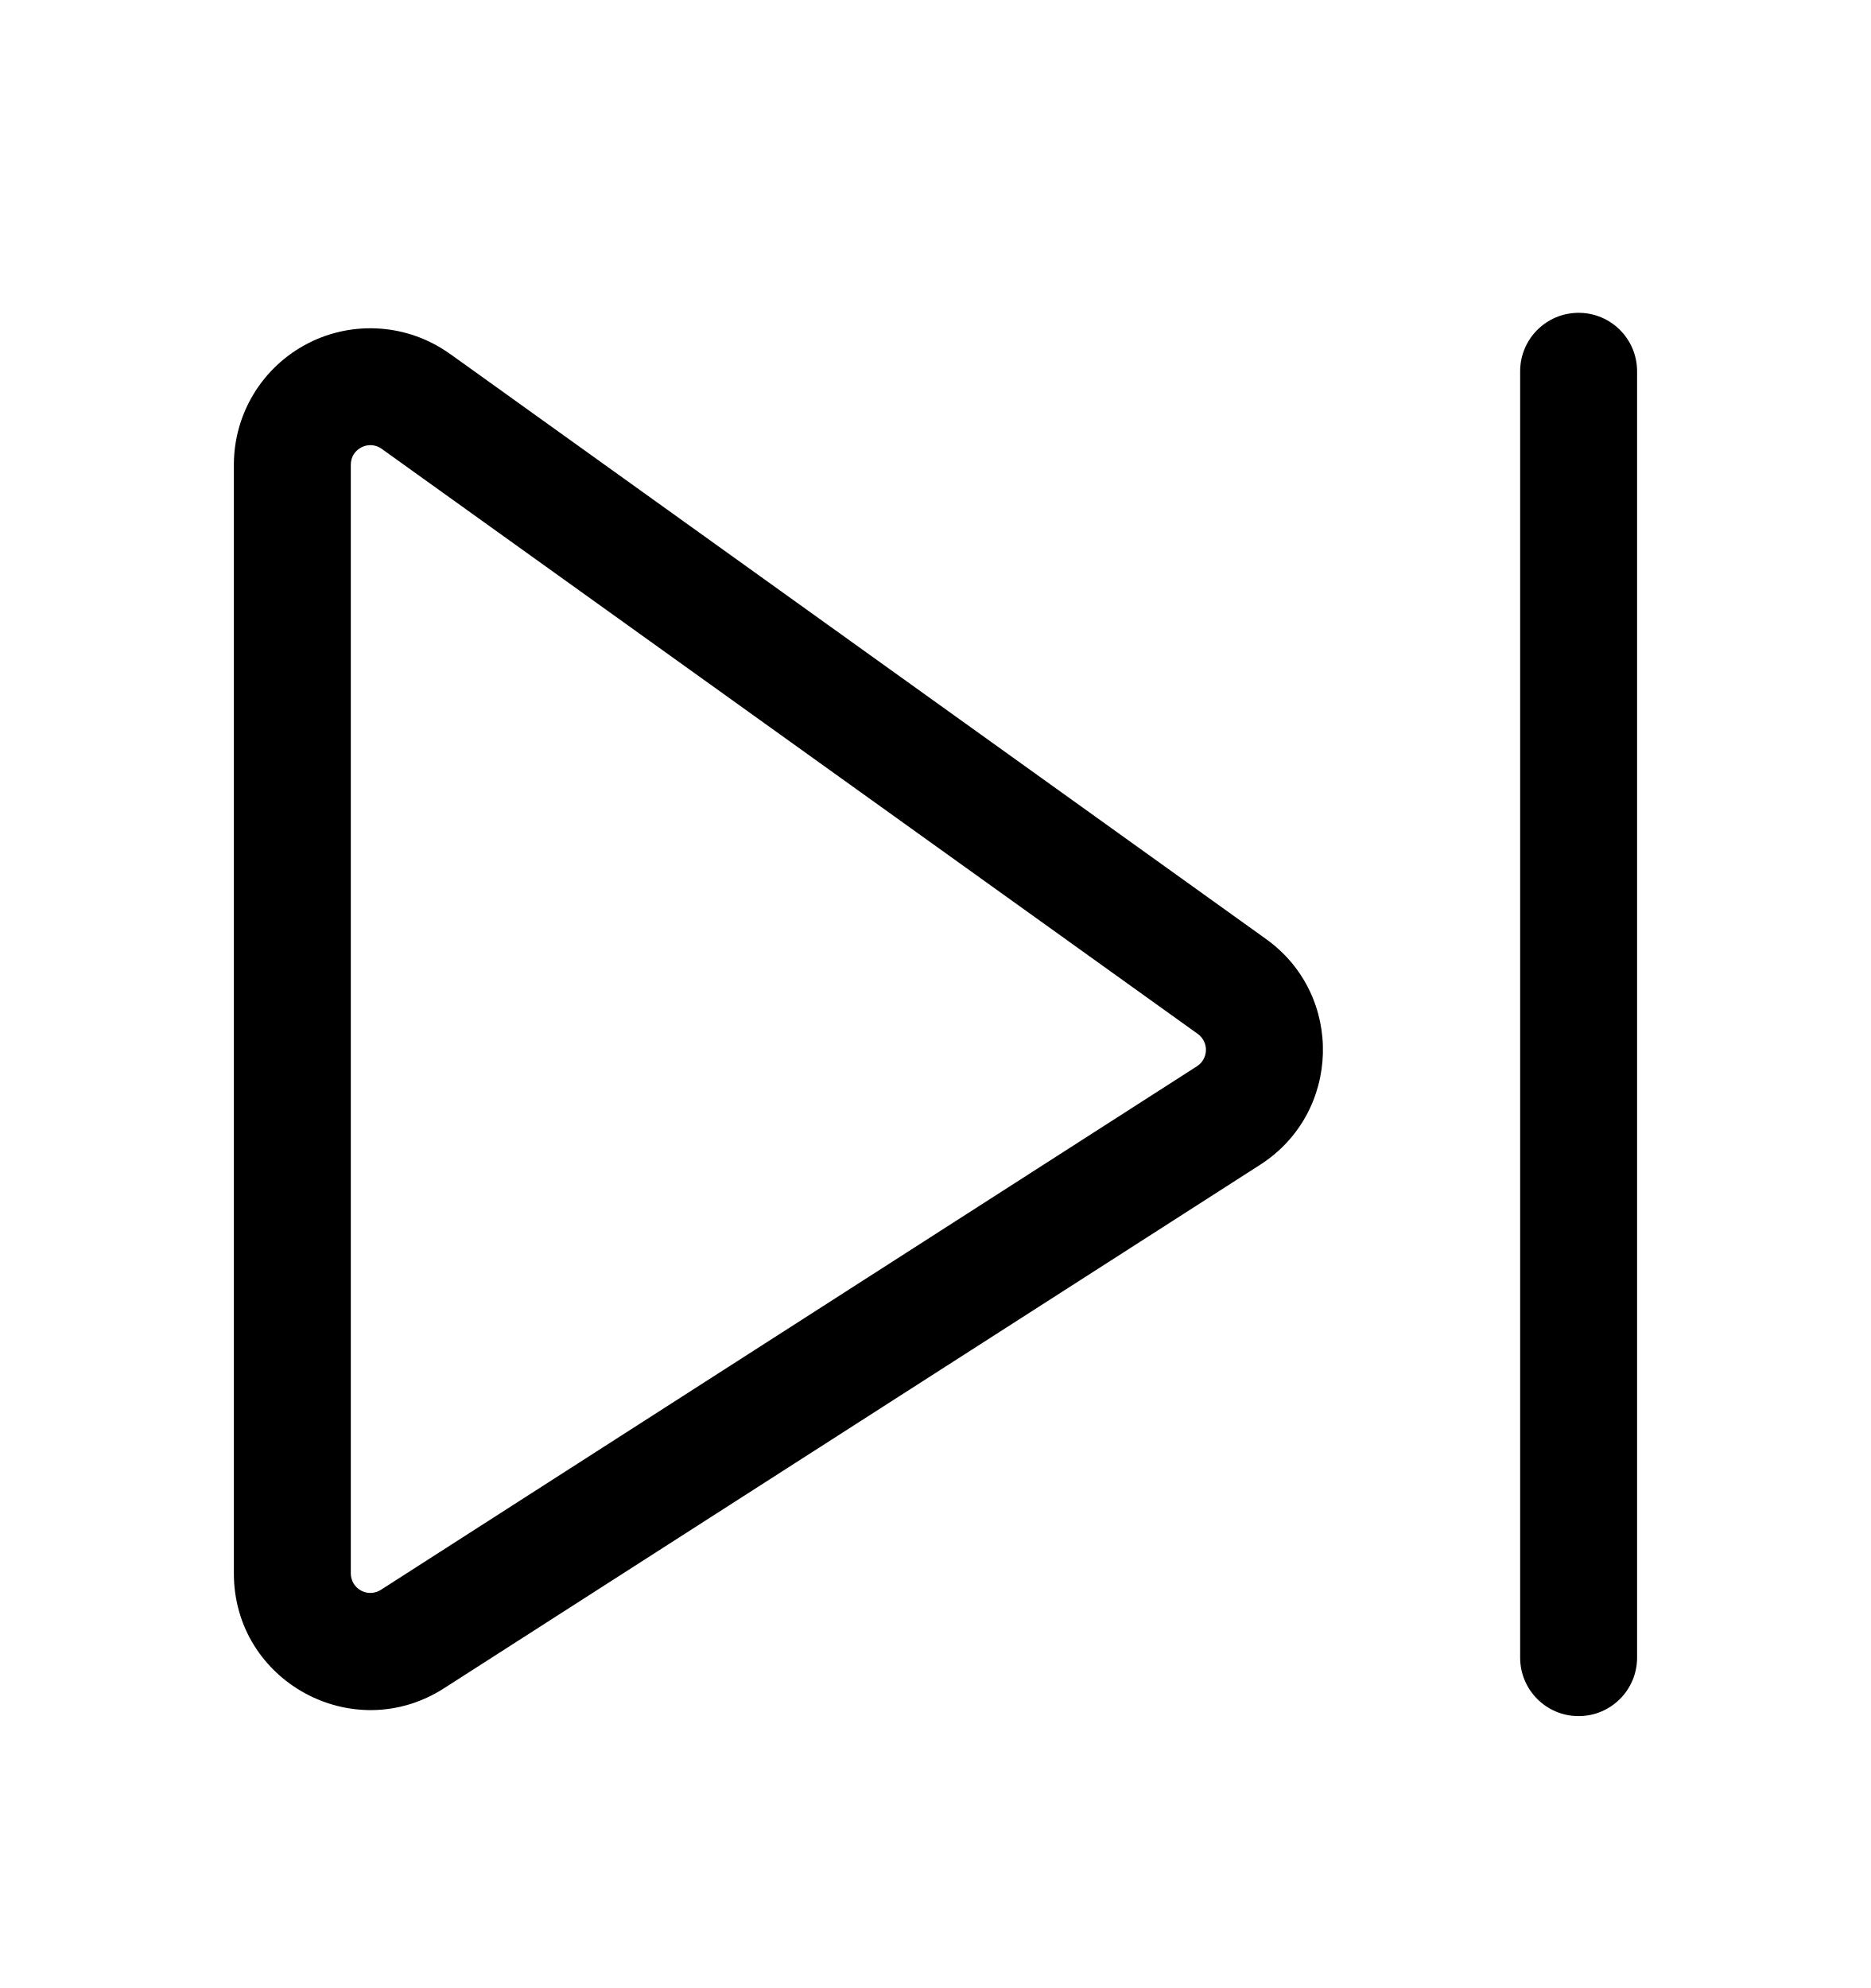
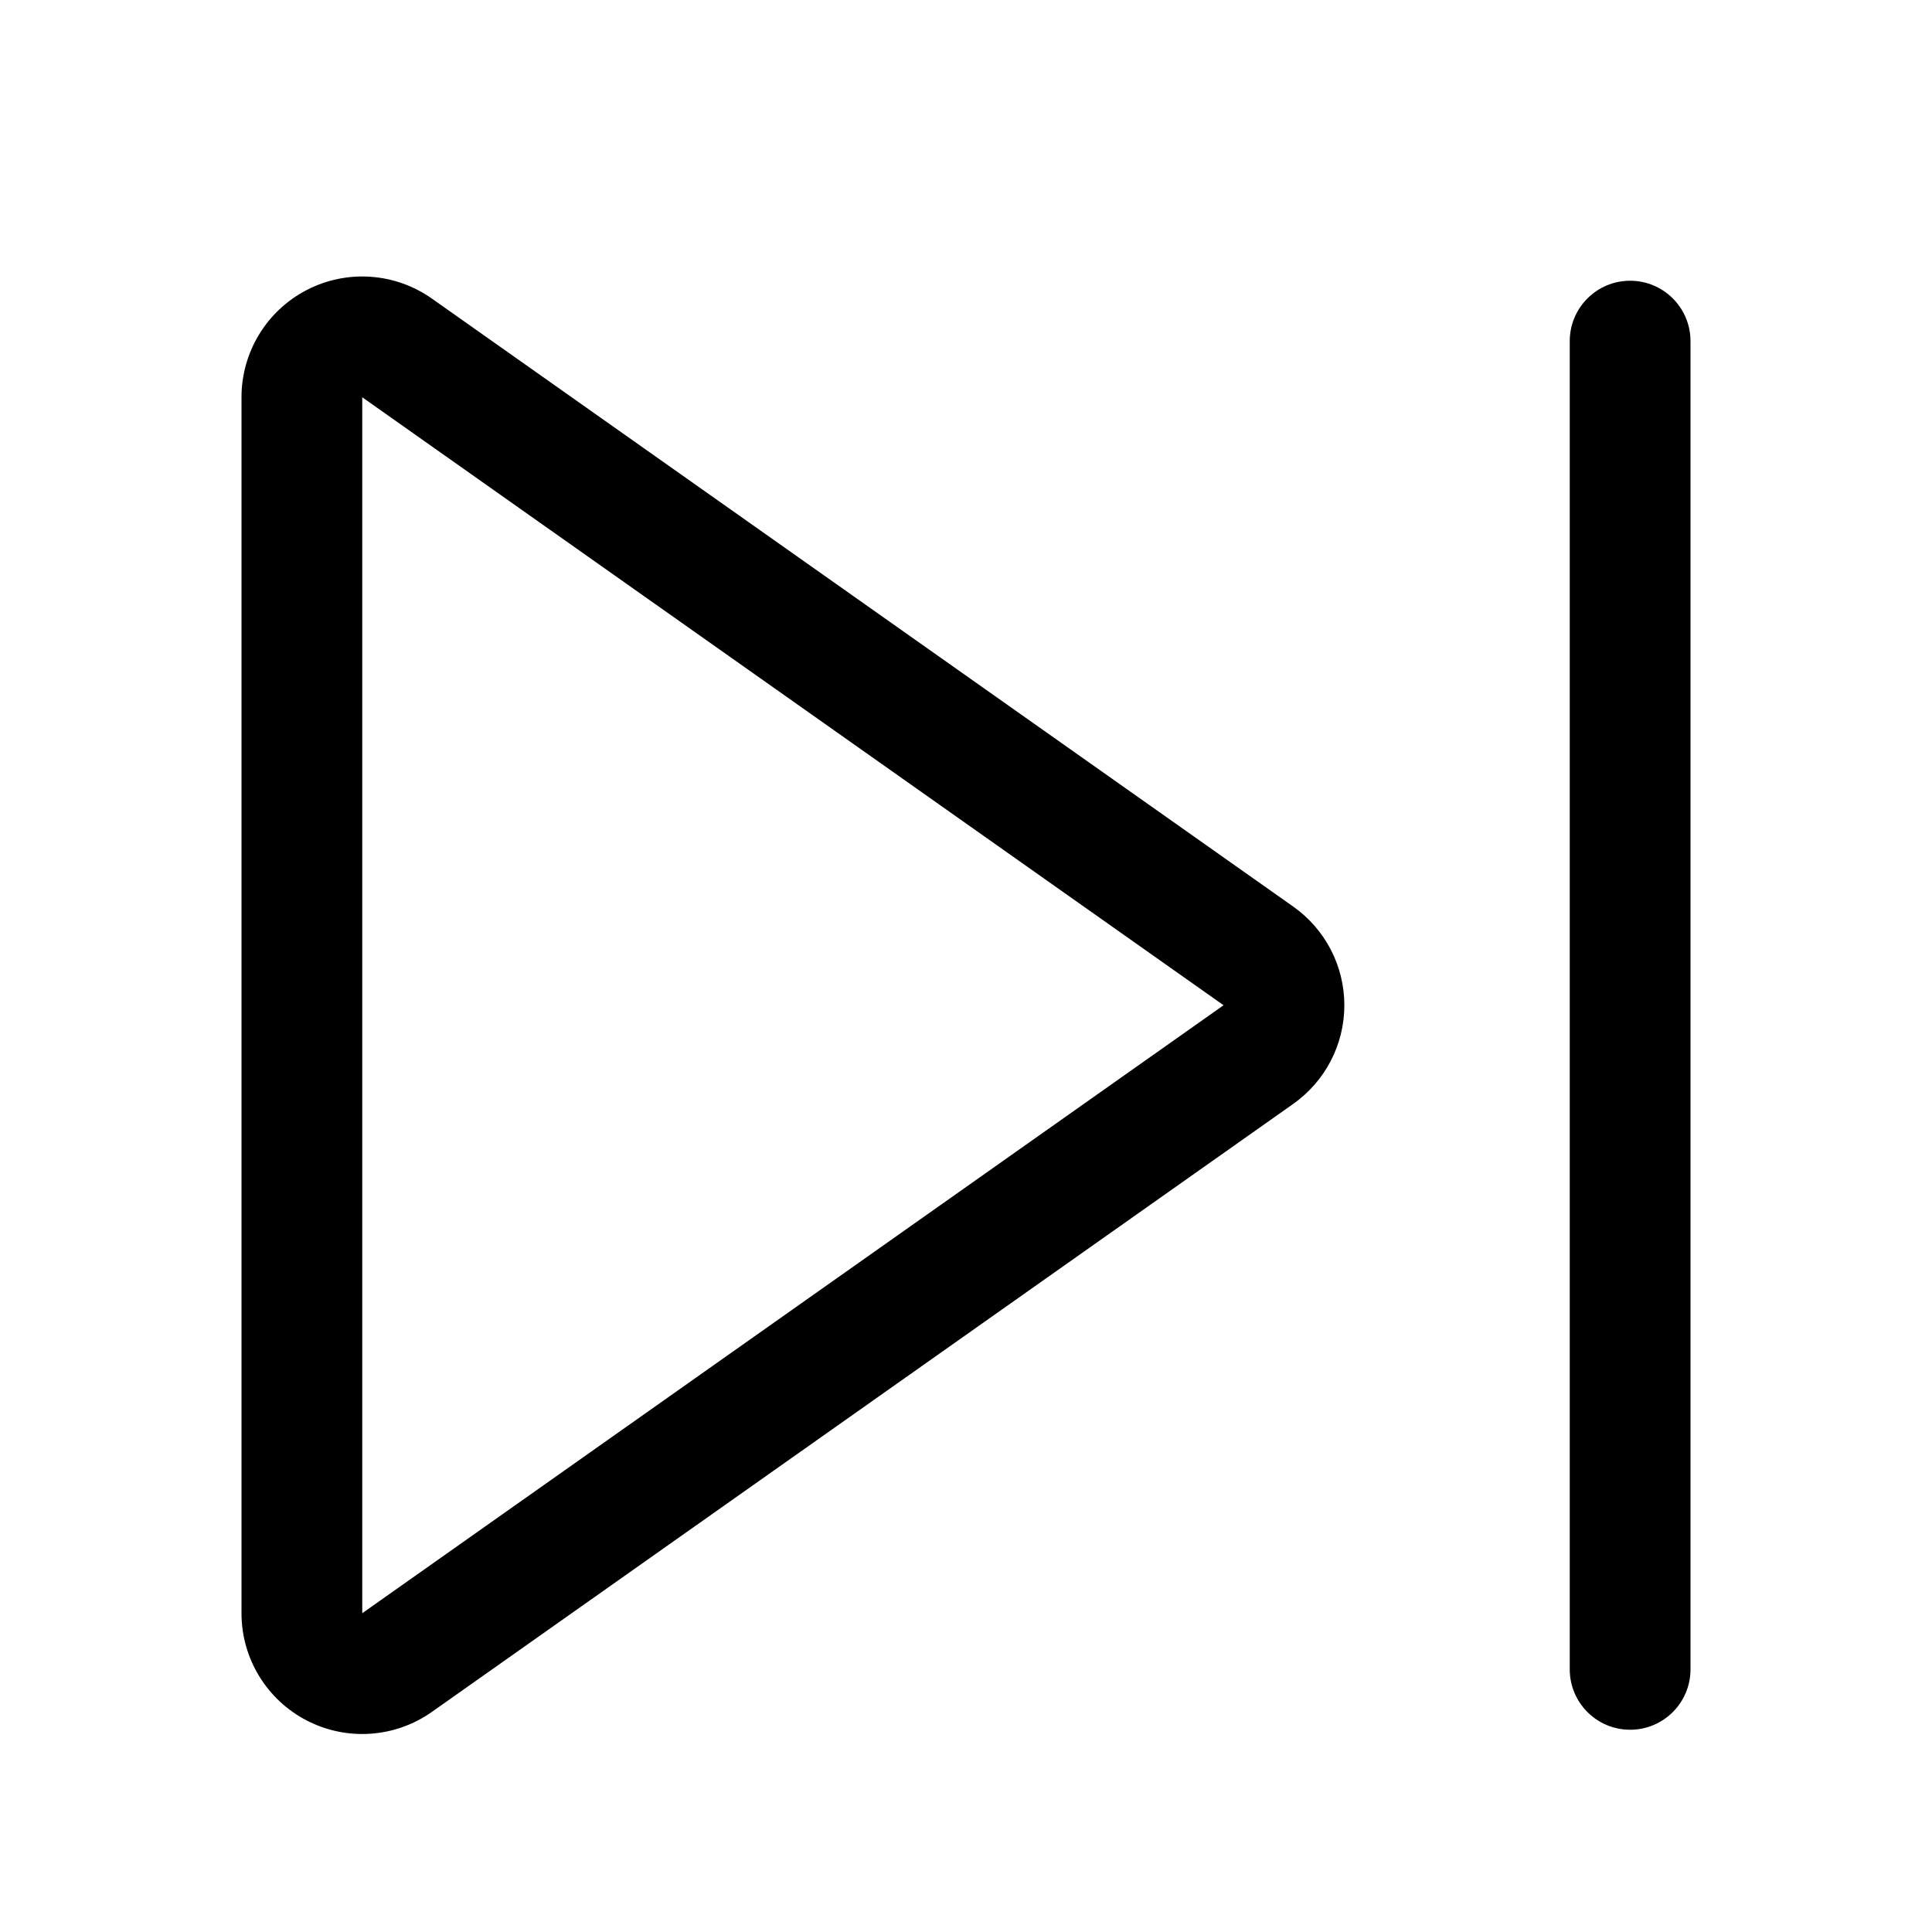
- <svg xmlns="http://www.w3.org/2000/svg" width="16" height="17" viewBox="0 0 16 17" fill="currentColor">
-   <path d="M14 3.175a.5.5 0 0 0-1 0v11a.5.5 0 1 0 1 0v-11zm-10.154-.15A1.167 1.167 0 0 0 2 3.973v9.482c0 .923 1.02 1.48 1.797.982l6.98-4.477c.693-.445.72-1.45.05-1.93l-6.98-5.005zM3 3.973c0-.135.154-.214.264-.135l6.98 5.004a.167.167 0 0 1-.008.276l-6.98 4.478a.167.167 0 0 1-.256-.14V3.972z" />
+ <svg xmlns="http://www.w3.org/2000/svg" width="16" height="16" viewBox="0 0 16 16" fill="currentColor">
+   <path d="M3.577 2.473A1 1 0 0 0 2 3.29v10.07a1 1 0 0 0 1.577.817l7.133-5.035a1 1 0 0 0 0-1.634L3.577 2.473zM3 3.29l7.133 5.035L3 13.36V3.29zm11-.465a.5.5 0 0 0-1 0v11a.5.5 0 0 0 1 0v-11z" />
</svg>
